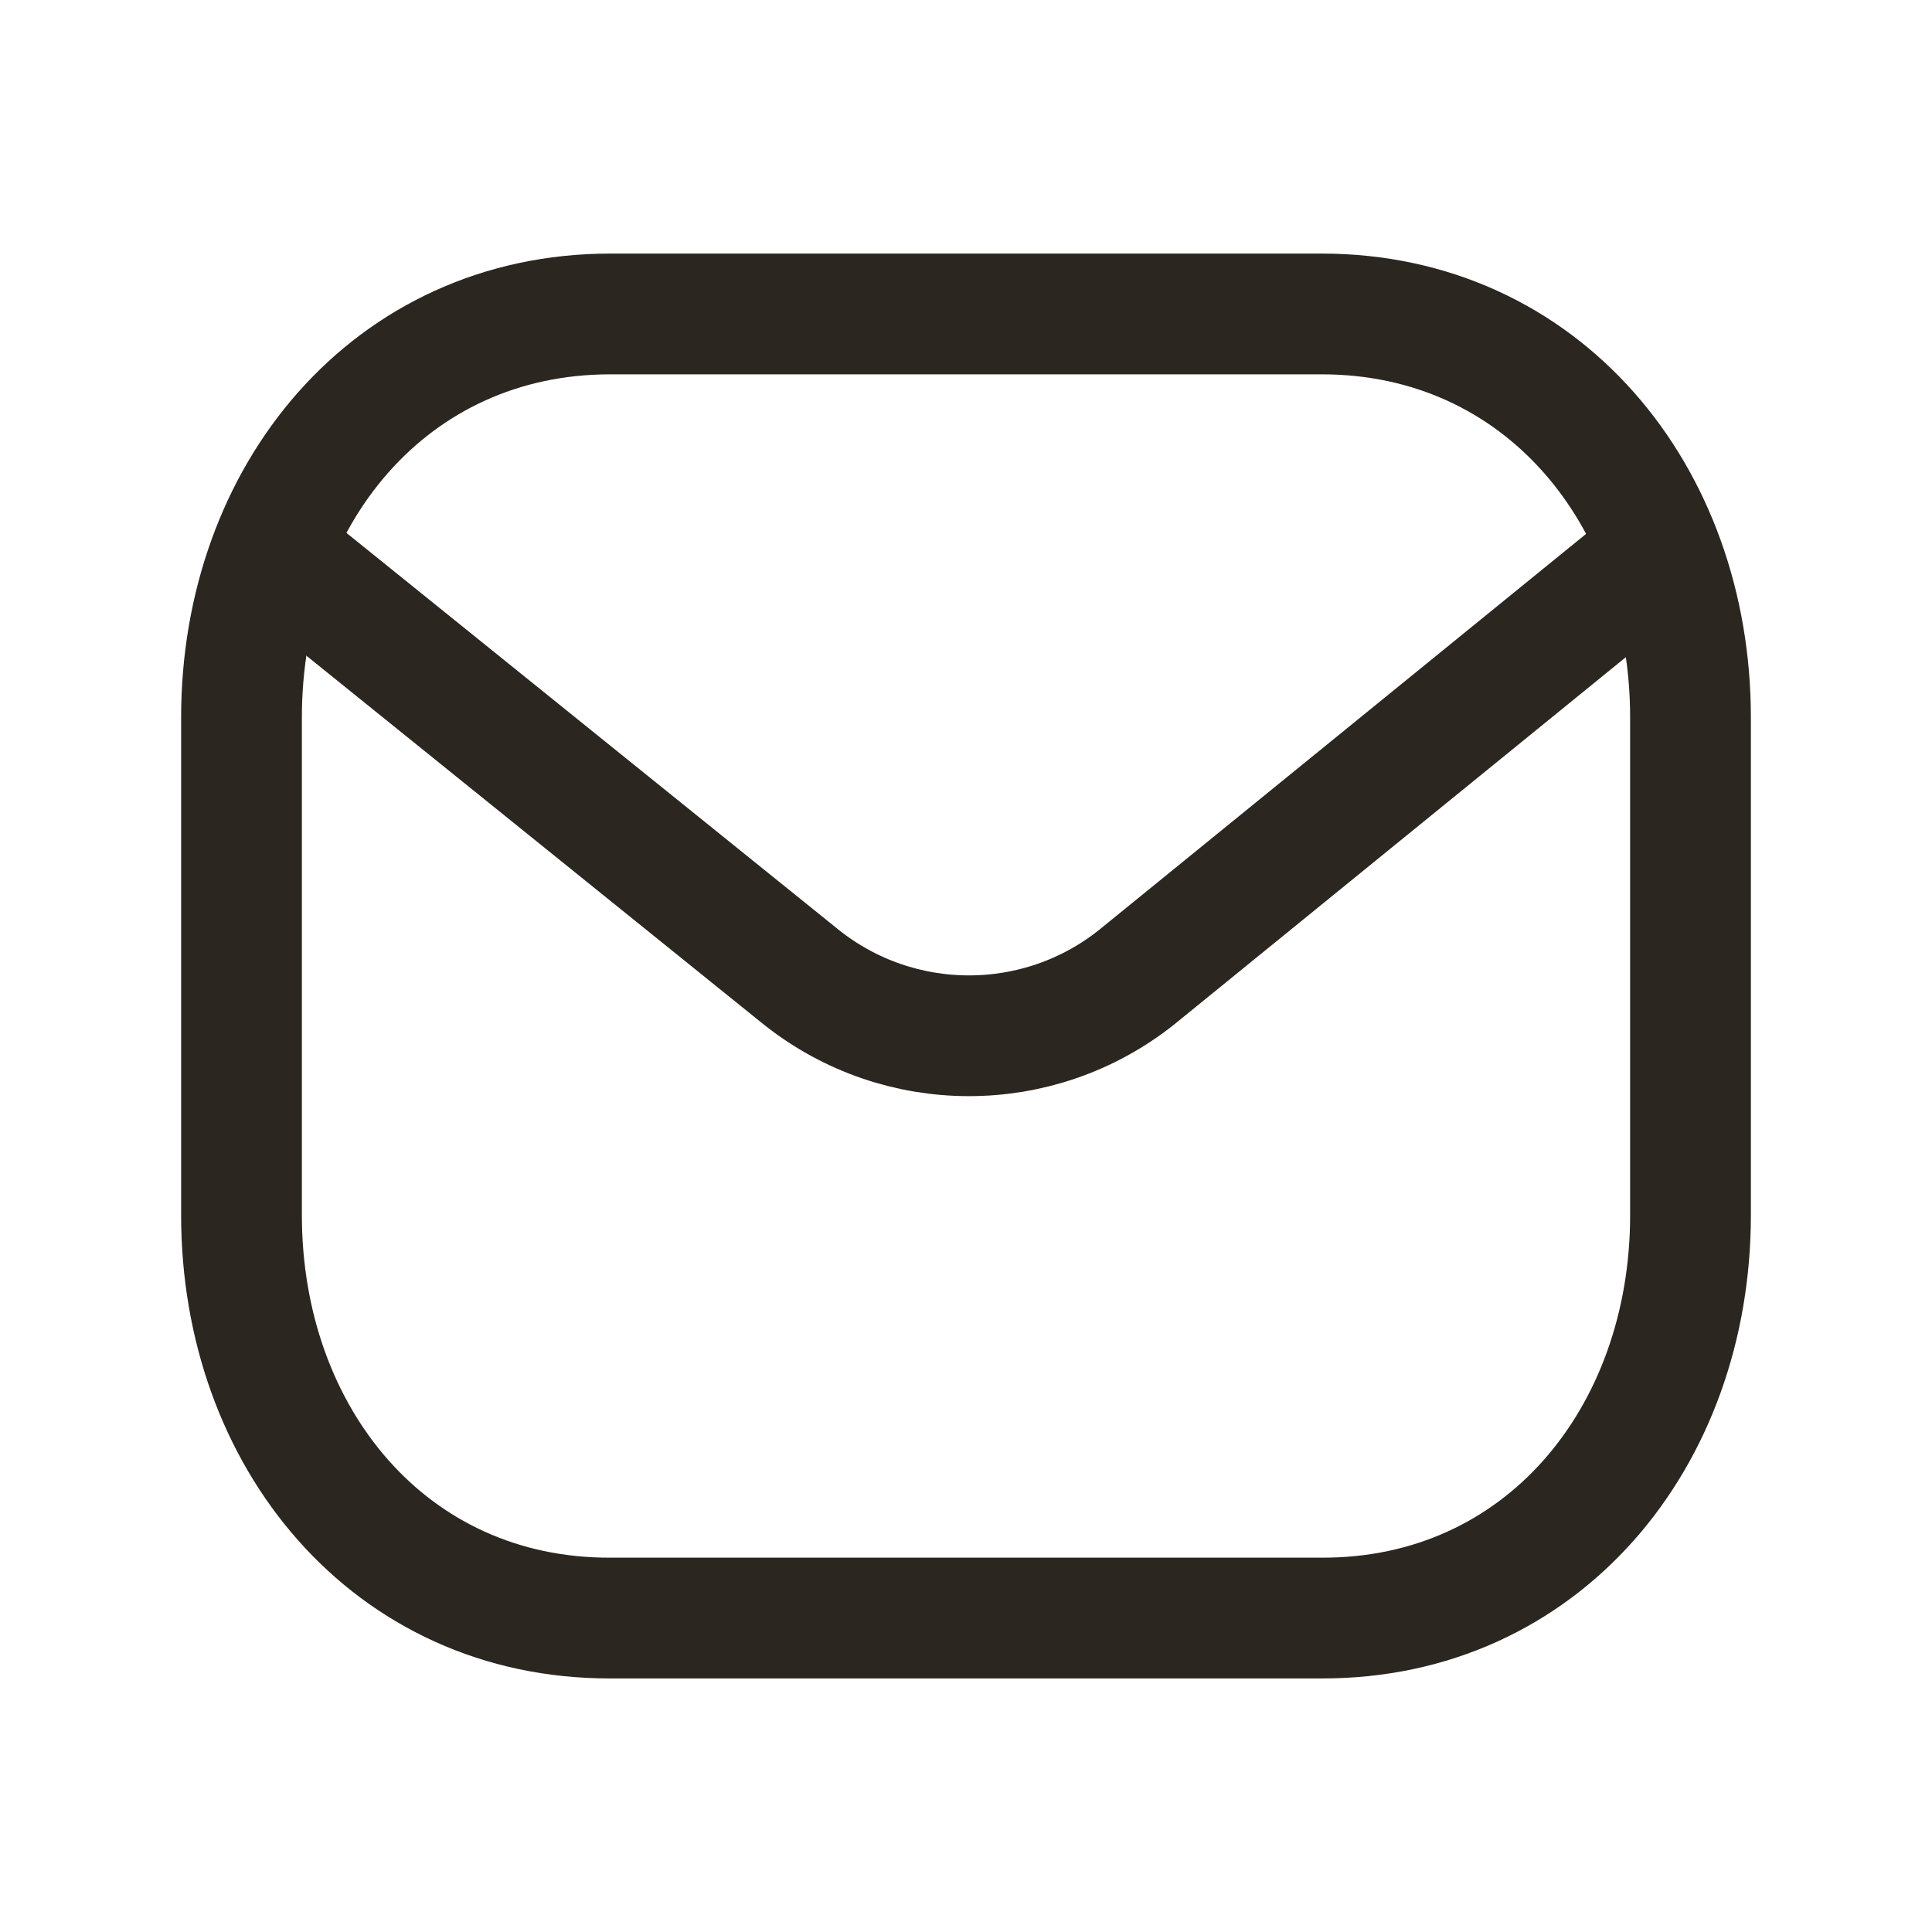
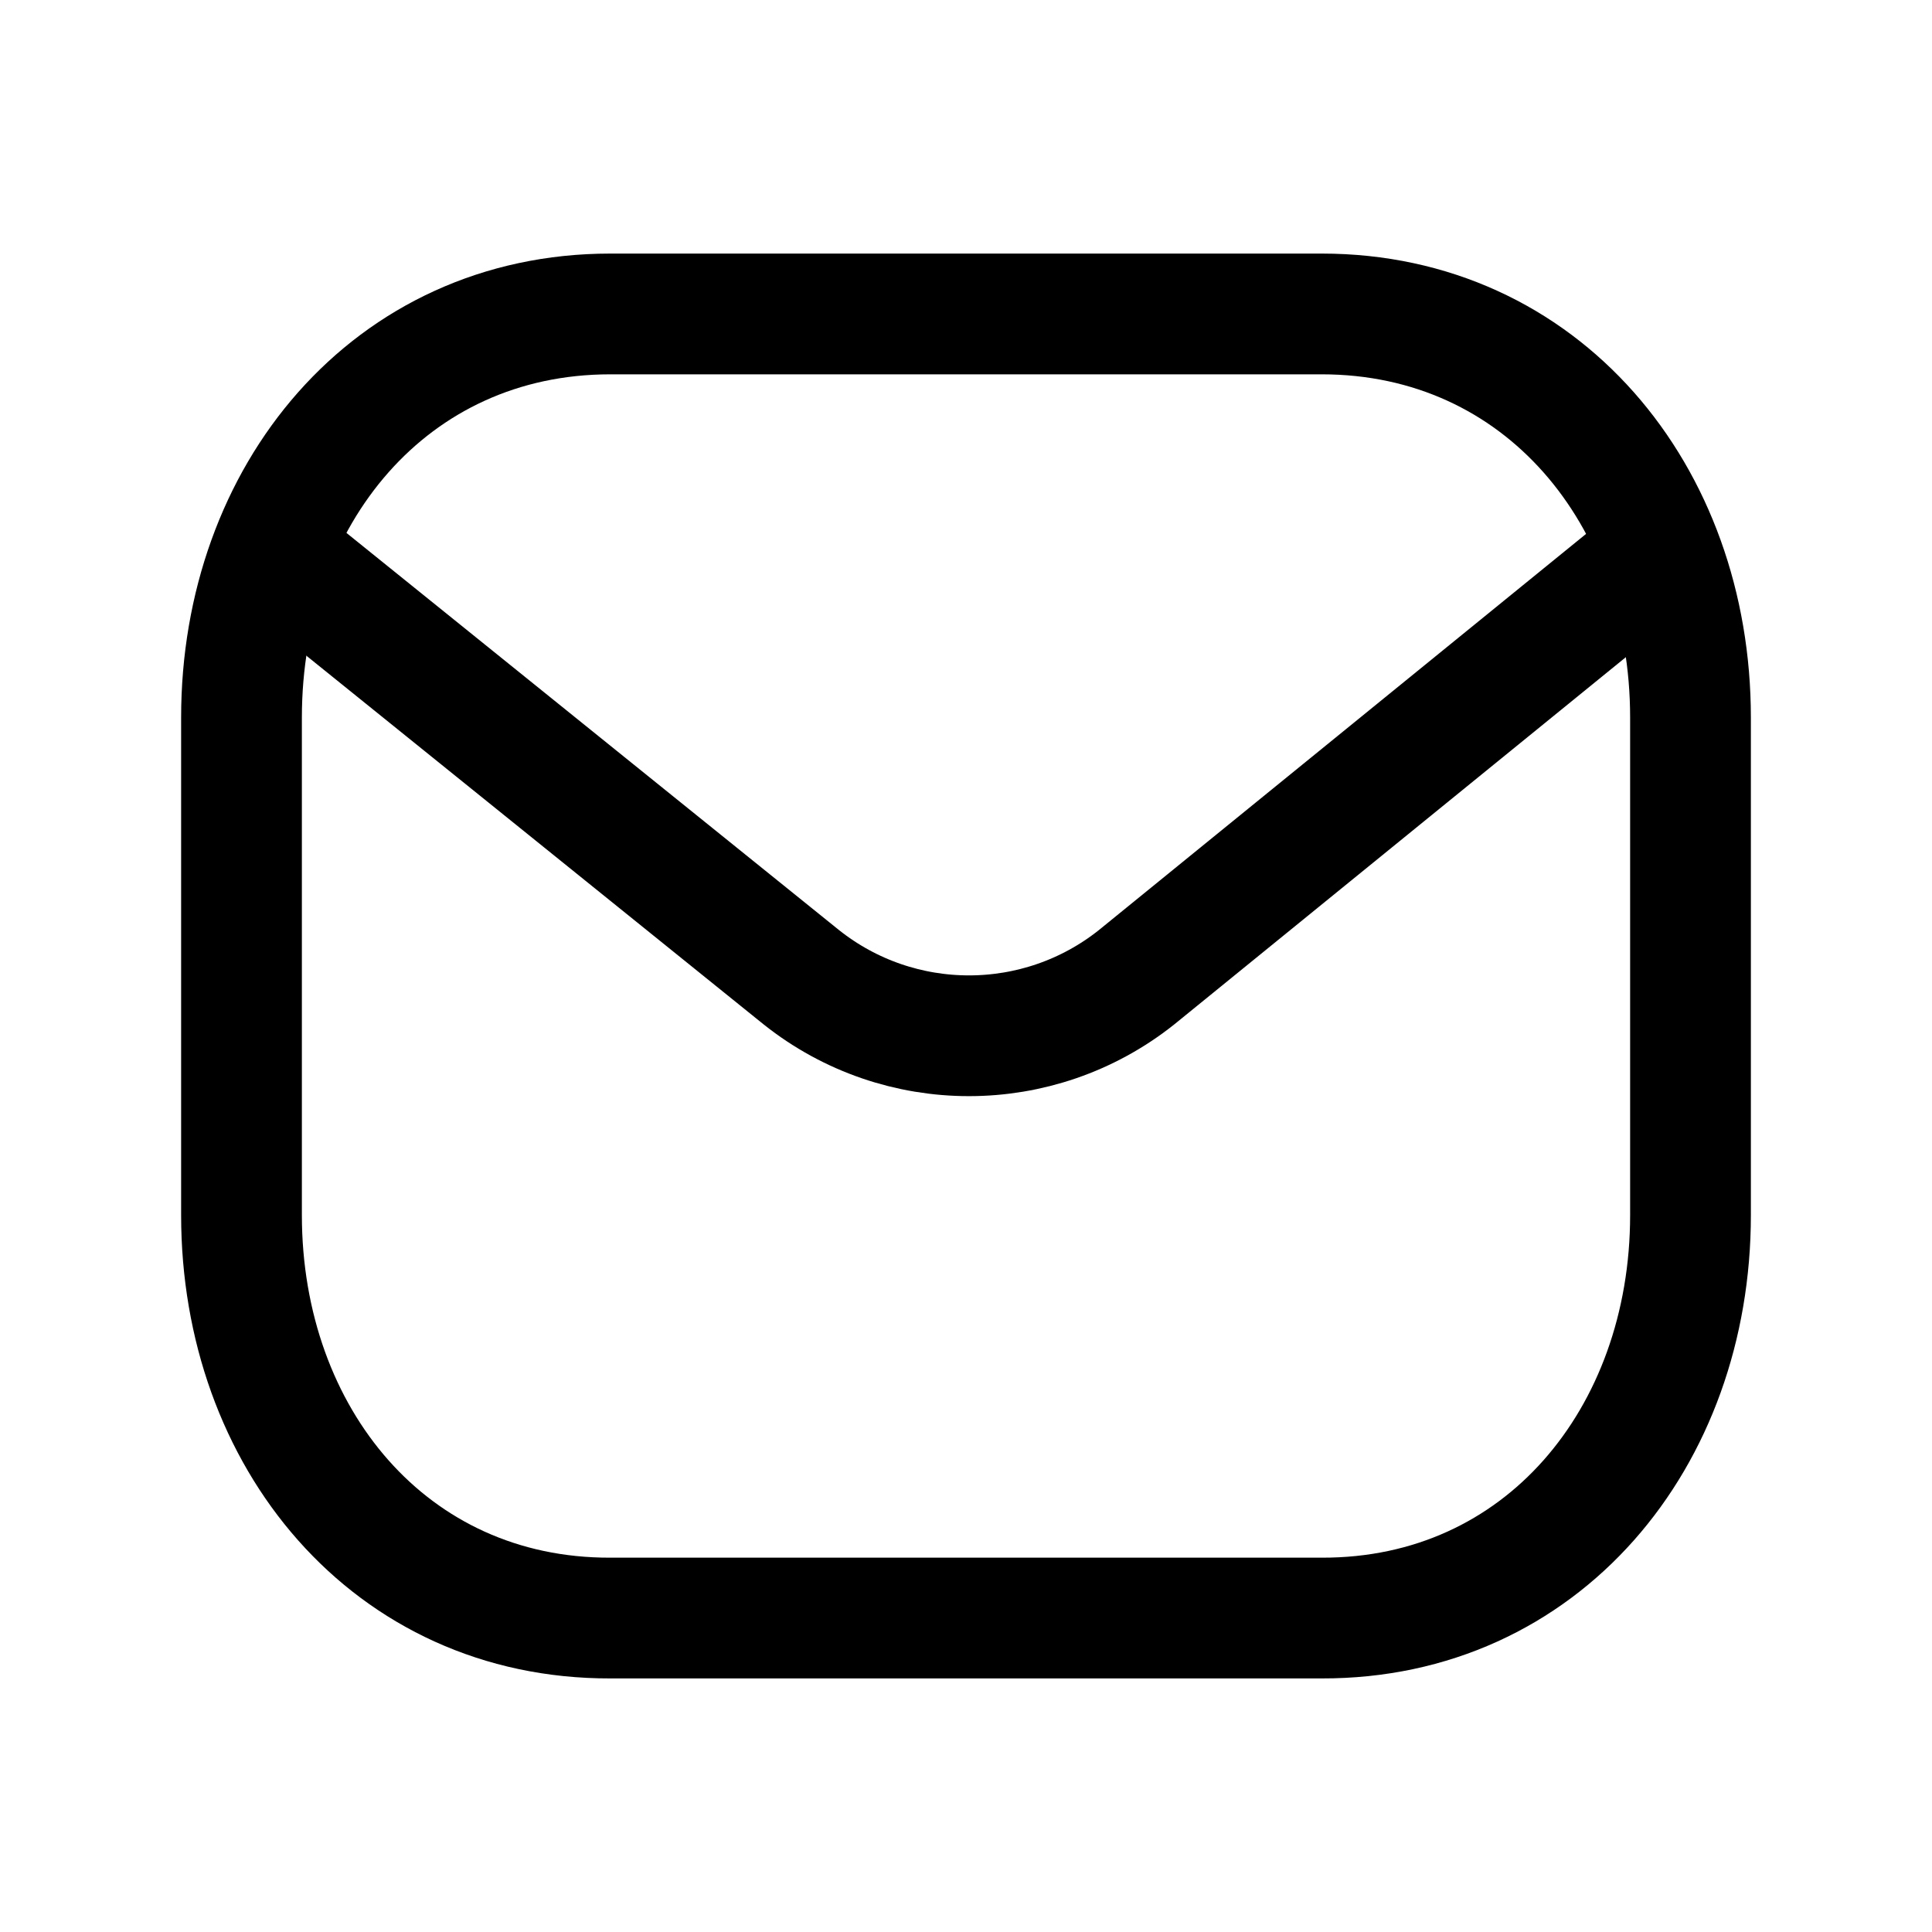
<svg xmlns="http://www.w3.org/2000/svg" width="20" height="20" viewBox="0 0 20 20" fill="none">
-   <path d="M17.5 12.579C17.5 14.883 15.963 16.756 13.682 16.75H6.318C4.037 16.756 2.5 14.883 2.5 12.579V7.428C2.5 5.126 4.037 3.25 6.318 3.25H13.682C15.963 3.25 17.5 5.126 17.5 7.428V12.579Z" stroke="#2B2620" stroke-width="1.25" stroke-linecap="round" stroke-linejoin="round" />
-   <path d="M17.156 5.733L11.765 10.117C10.75 10.924 9.311 10.924 8.296 10.117L2.859 5.733" stroke="#2B2620" stroke-width="1.25" stroke-linecap="round" stroke-linejoin="round" />
+   <path d="M17.5 12.579C17.5 14.883 15.963 16.756 13.682 16.75H6.318C4.037 16.756 2.5 14.883 2.5 12.579V7.428C2.5 5.126 4.037 3.25 6.318 3.25H13.682C15.963 3.25 17.5 5.126 17.5 7.428V12.579Z" stroke="currentColor" stroke-width="1.25" stroke-linecap="round" stroke-linejoin="round" />
+   <path d="M17.156 5.733L11.765 10.117C10.75 10.924 9.311 10.924 8.296 10.117L2.859 5.733" stroke="currentColor" stroke-width="1.25" stroke-linecap="round" stroke-linejoin="round" />
</svg>
